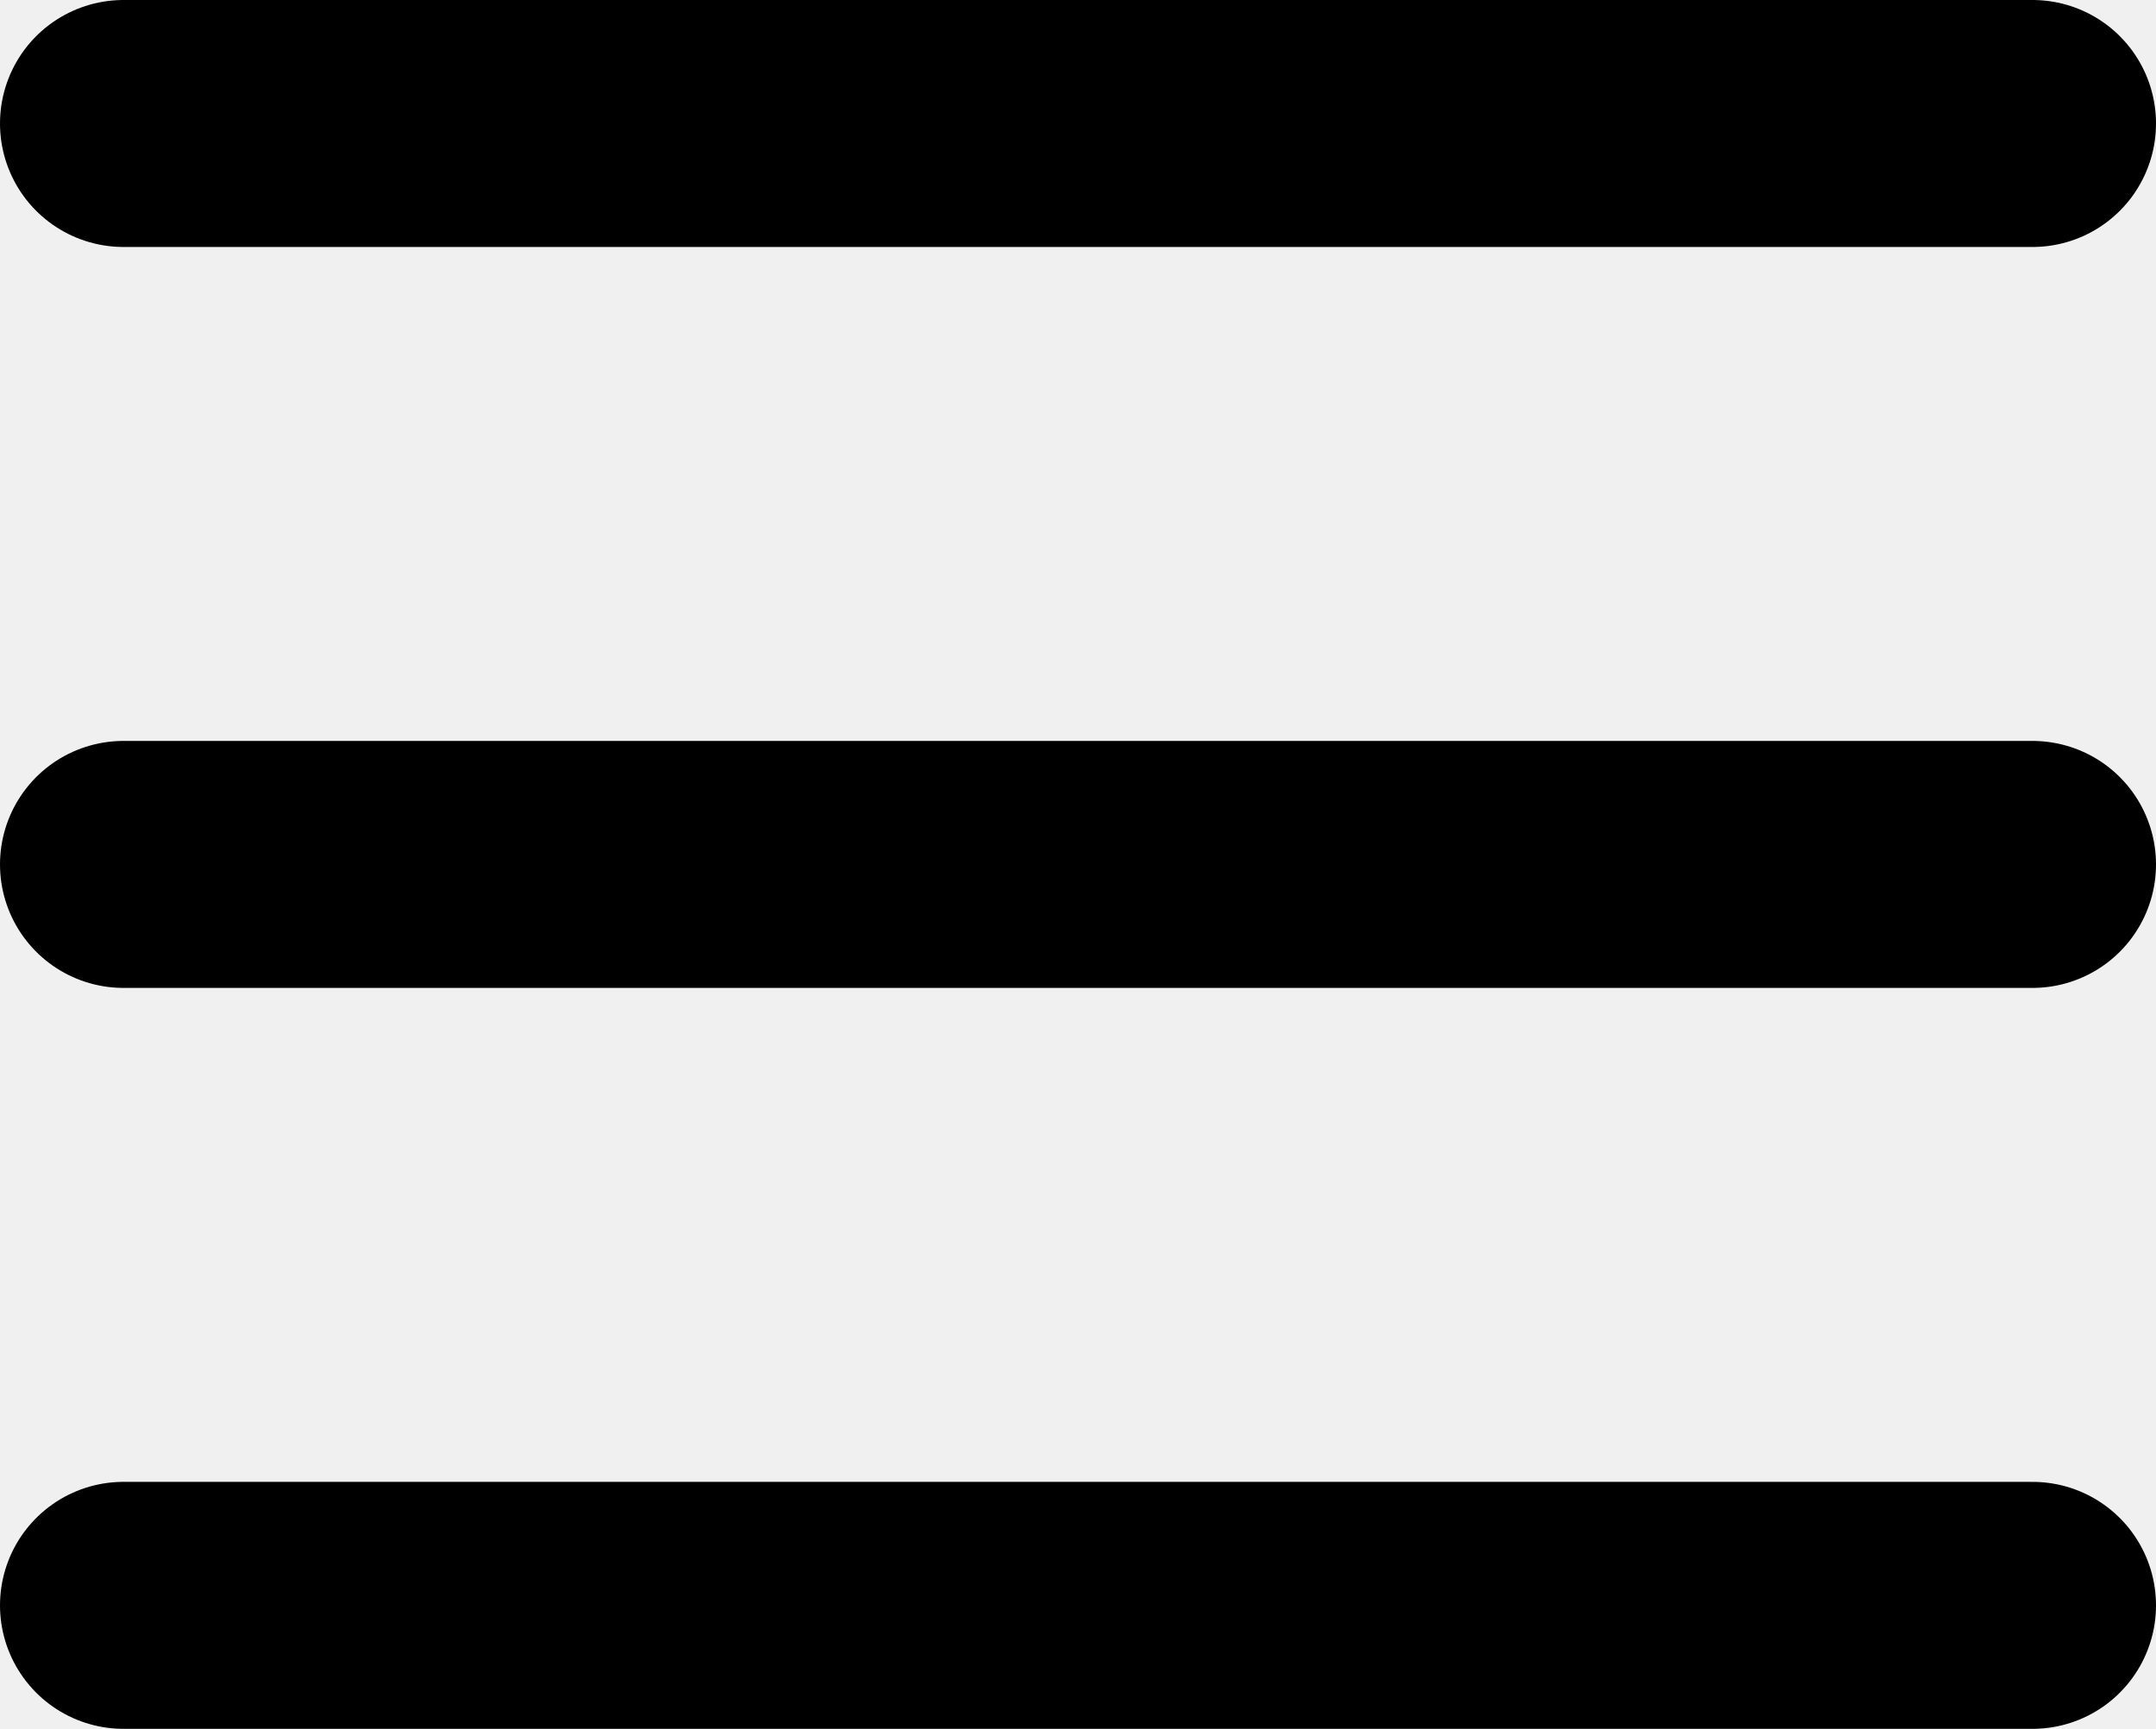
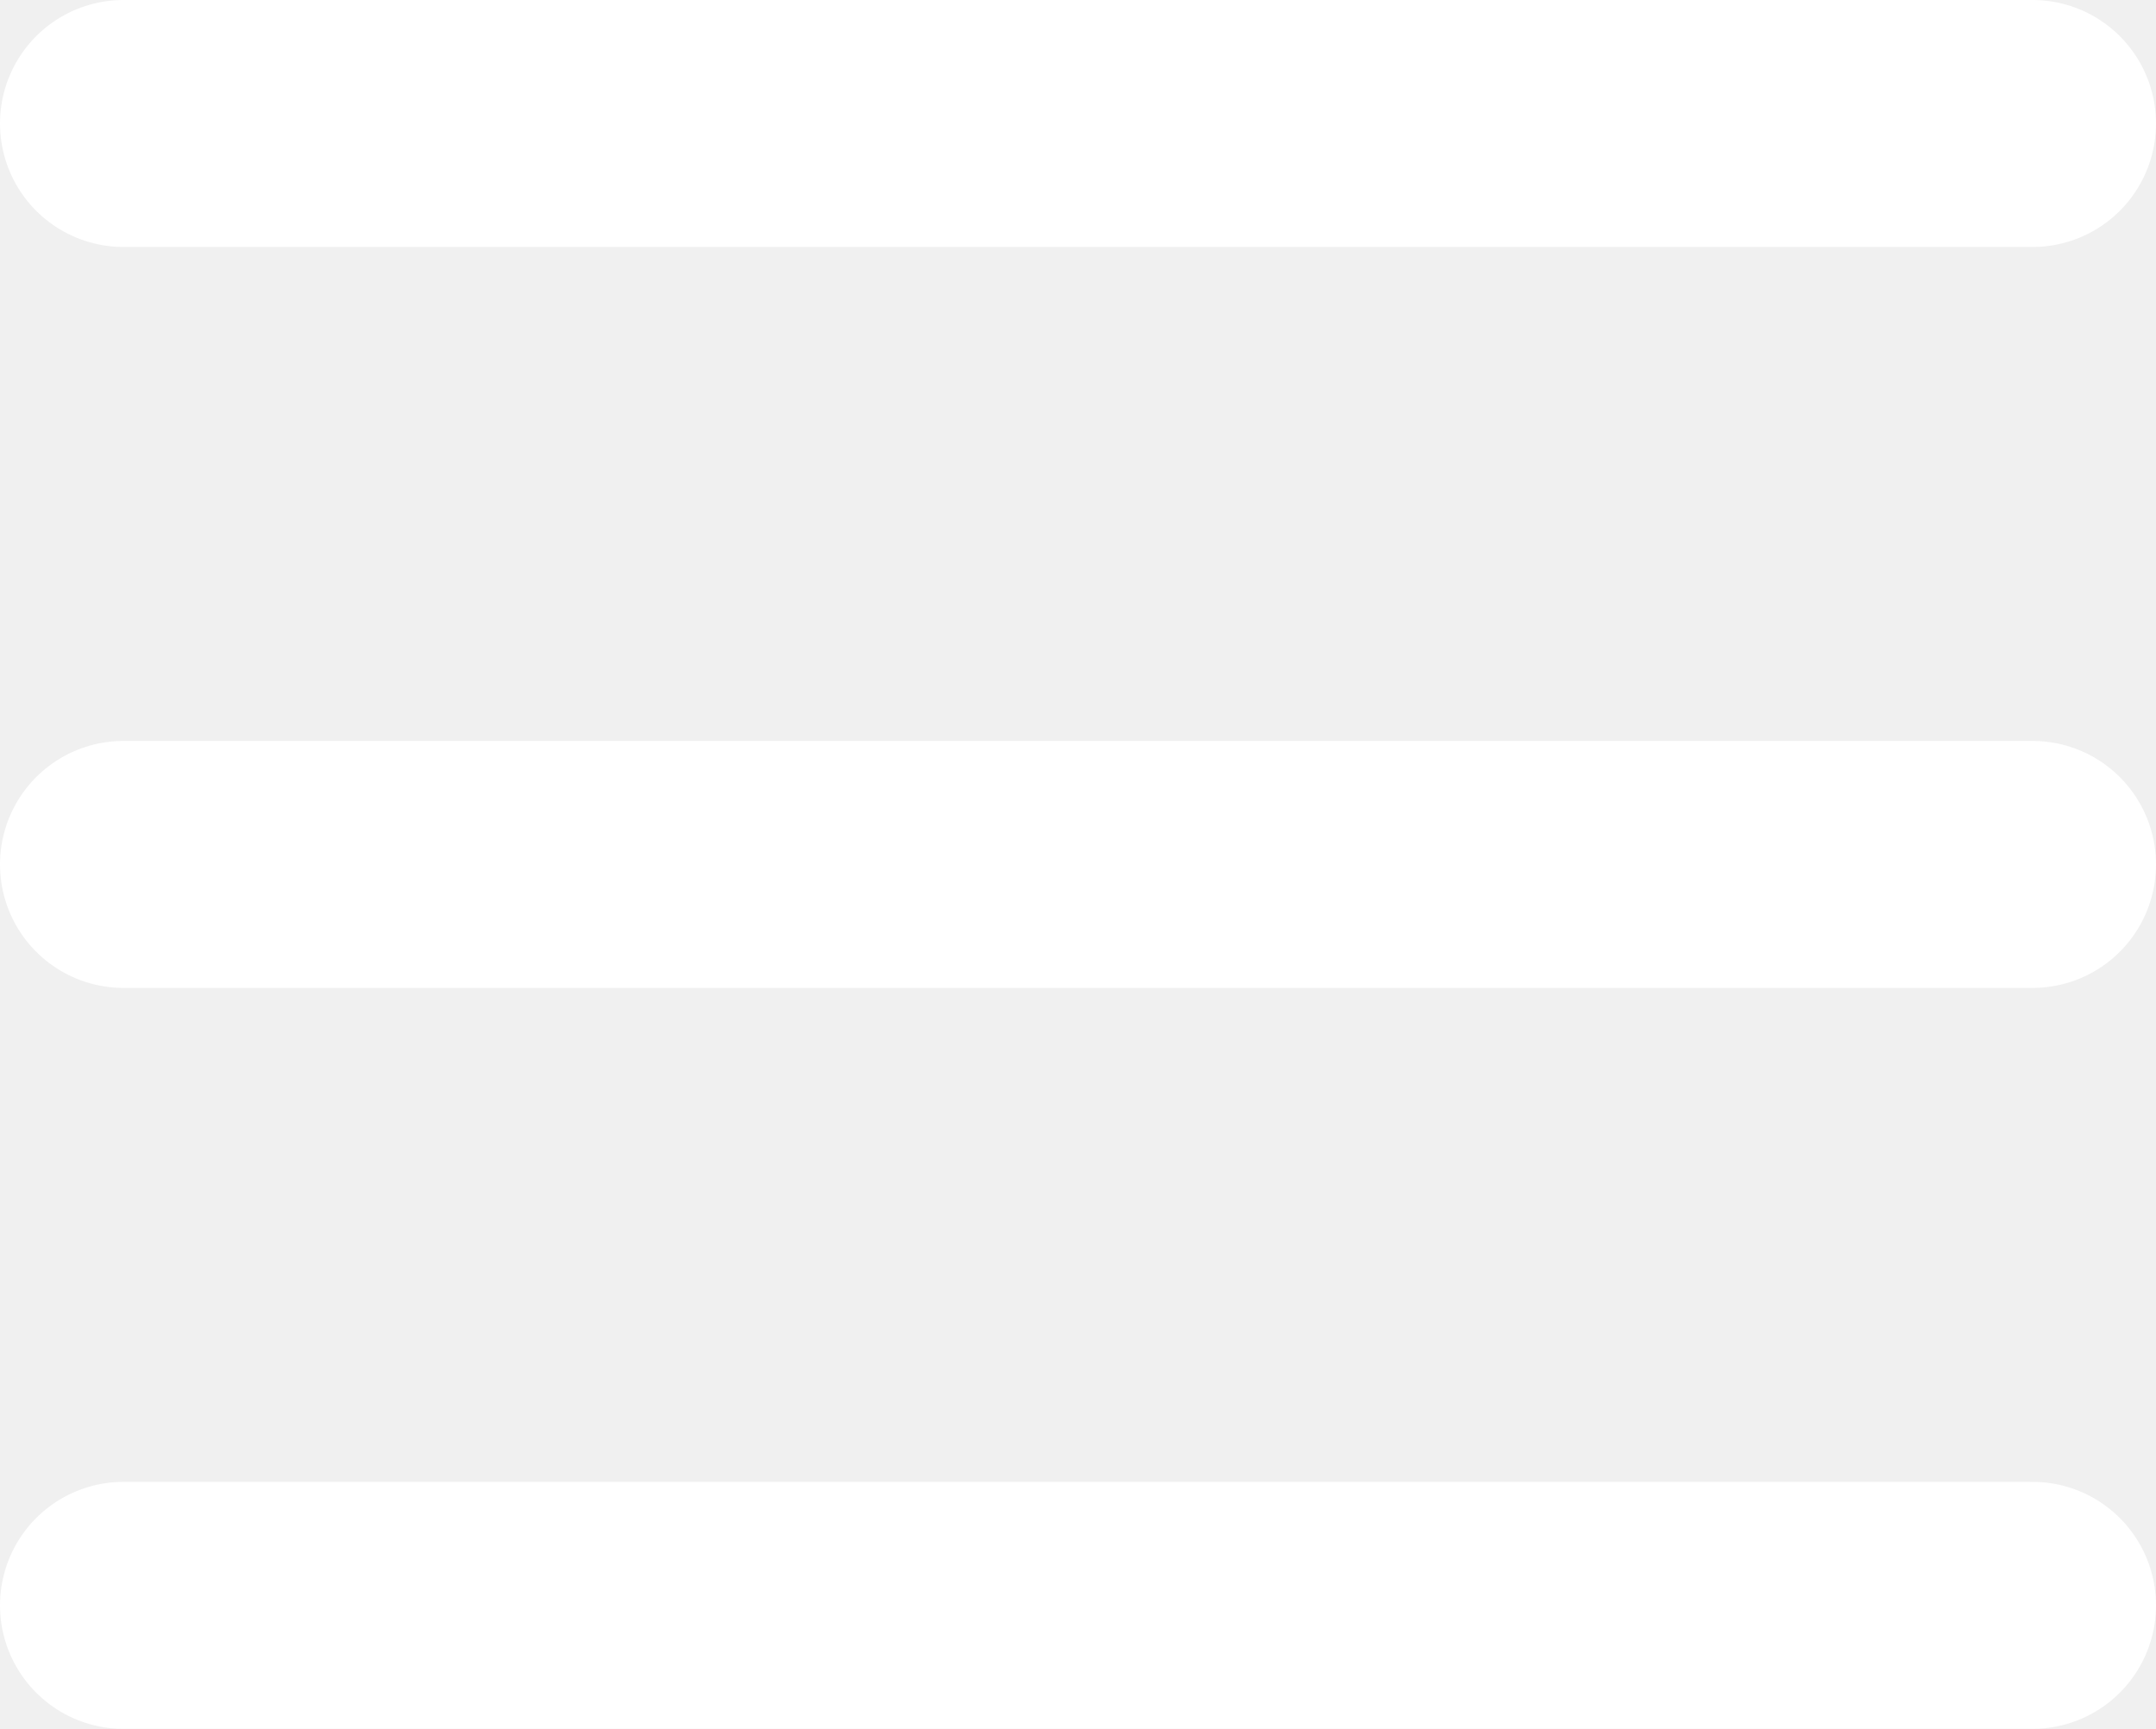
<svg xmlns="http://www.w3.org/2000/svg" width="34.916mm" height="28mm" viewBox="0 0 34.916 28" version="1.1" id="svg1">
  <defs id="defs1" />
  <g id="layer1">
-     <path style="fill:none;stroke:#000000;stroke-width:4;stroke-linecap:round;stroke-miterlimit:18.7;stroke-dasharray:none;stroke-opacity:1" d="M 2,2 H 32.916" id="path1" />
-     <path style="fill:none;stroke:#000000;stroke-width:4;stroke-linecap:round;stroke-miterlimit:18.7;stroke-dasharray:none;stroke-opacity:1" d="M 2,14 H 32.916" id="path1-6" />
-     <path style="fill:none;stroke:#000000;stroke-width:4;stroke-linecap:round;stroke-miterlimit:18.7;stroke-dasharray:none;stroke-opacity:1" d="M 2,26 H 32.916" id="path1-6-2" />
+     <path style="fill:none;stroke:#FFFFFF;stroke-width:4;stroke-linecap:round;stroke-miterlimit:18.7;stroke-dasharray:none;stroke-opacity:1" d="M 2,2 H 32.916" id="path1" />
+     <path style="fill:none;stroke:#FFFFFF;stroke-width:4;stroke-linecap:round;stroke-miterlimit:18.7;stroke-dasharray:none;stroke-opacity:1" d="M 2,14 H 32.916" id="path1-6" />
+     <path style="fill:none;stroke:#FFFFFF;stroke-width:4;stroke-linecap:round;stroke-miterlimit:18.7;stroke-dasharray:none;stroke-opacity:1" d="M 2,26 H 32.916" id="path1-6-2" />
  </g>
</svg>
